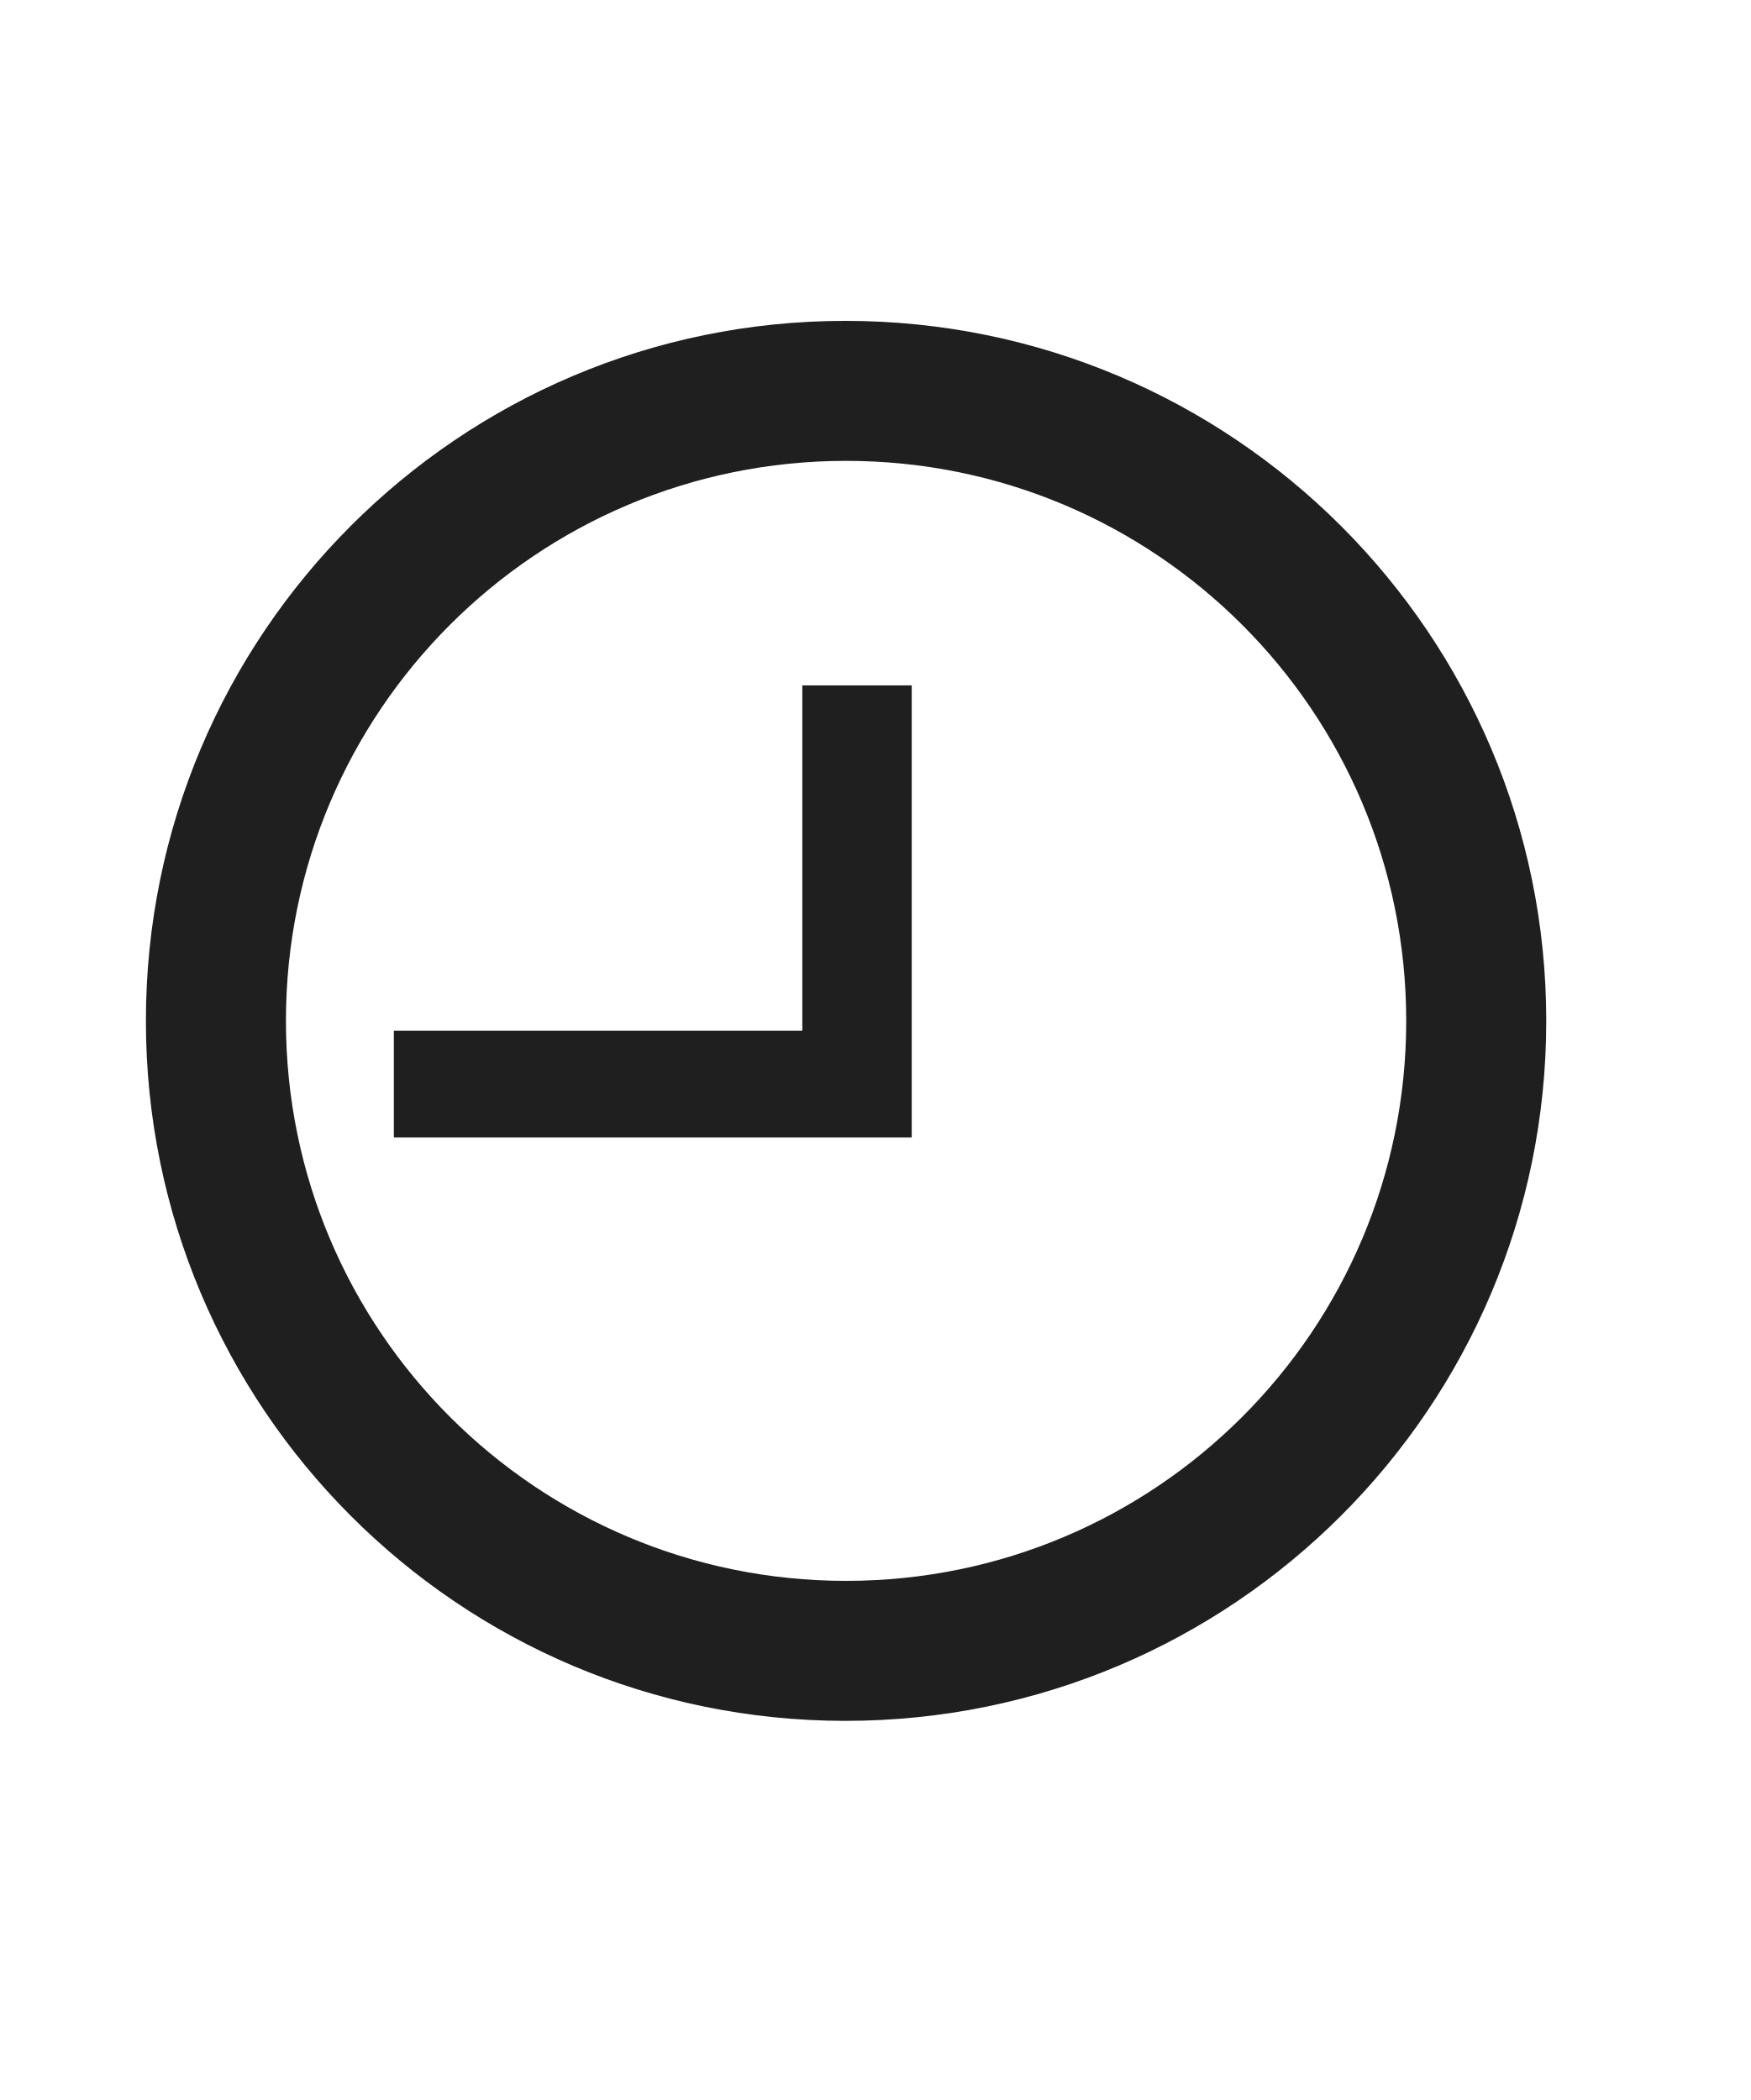
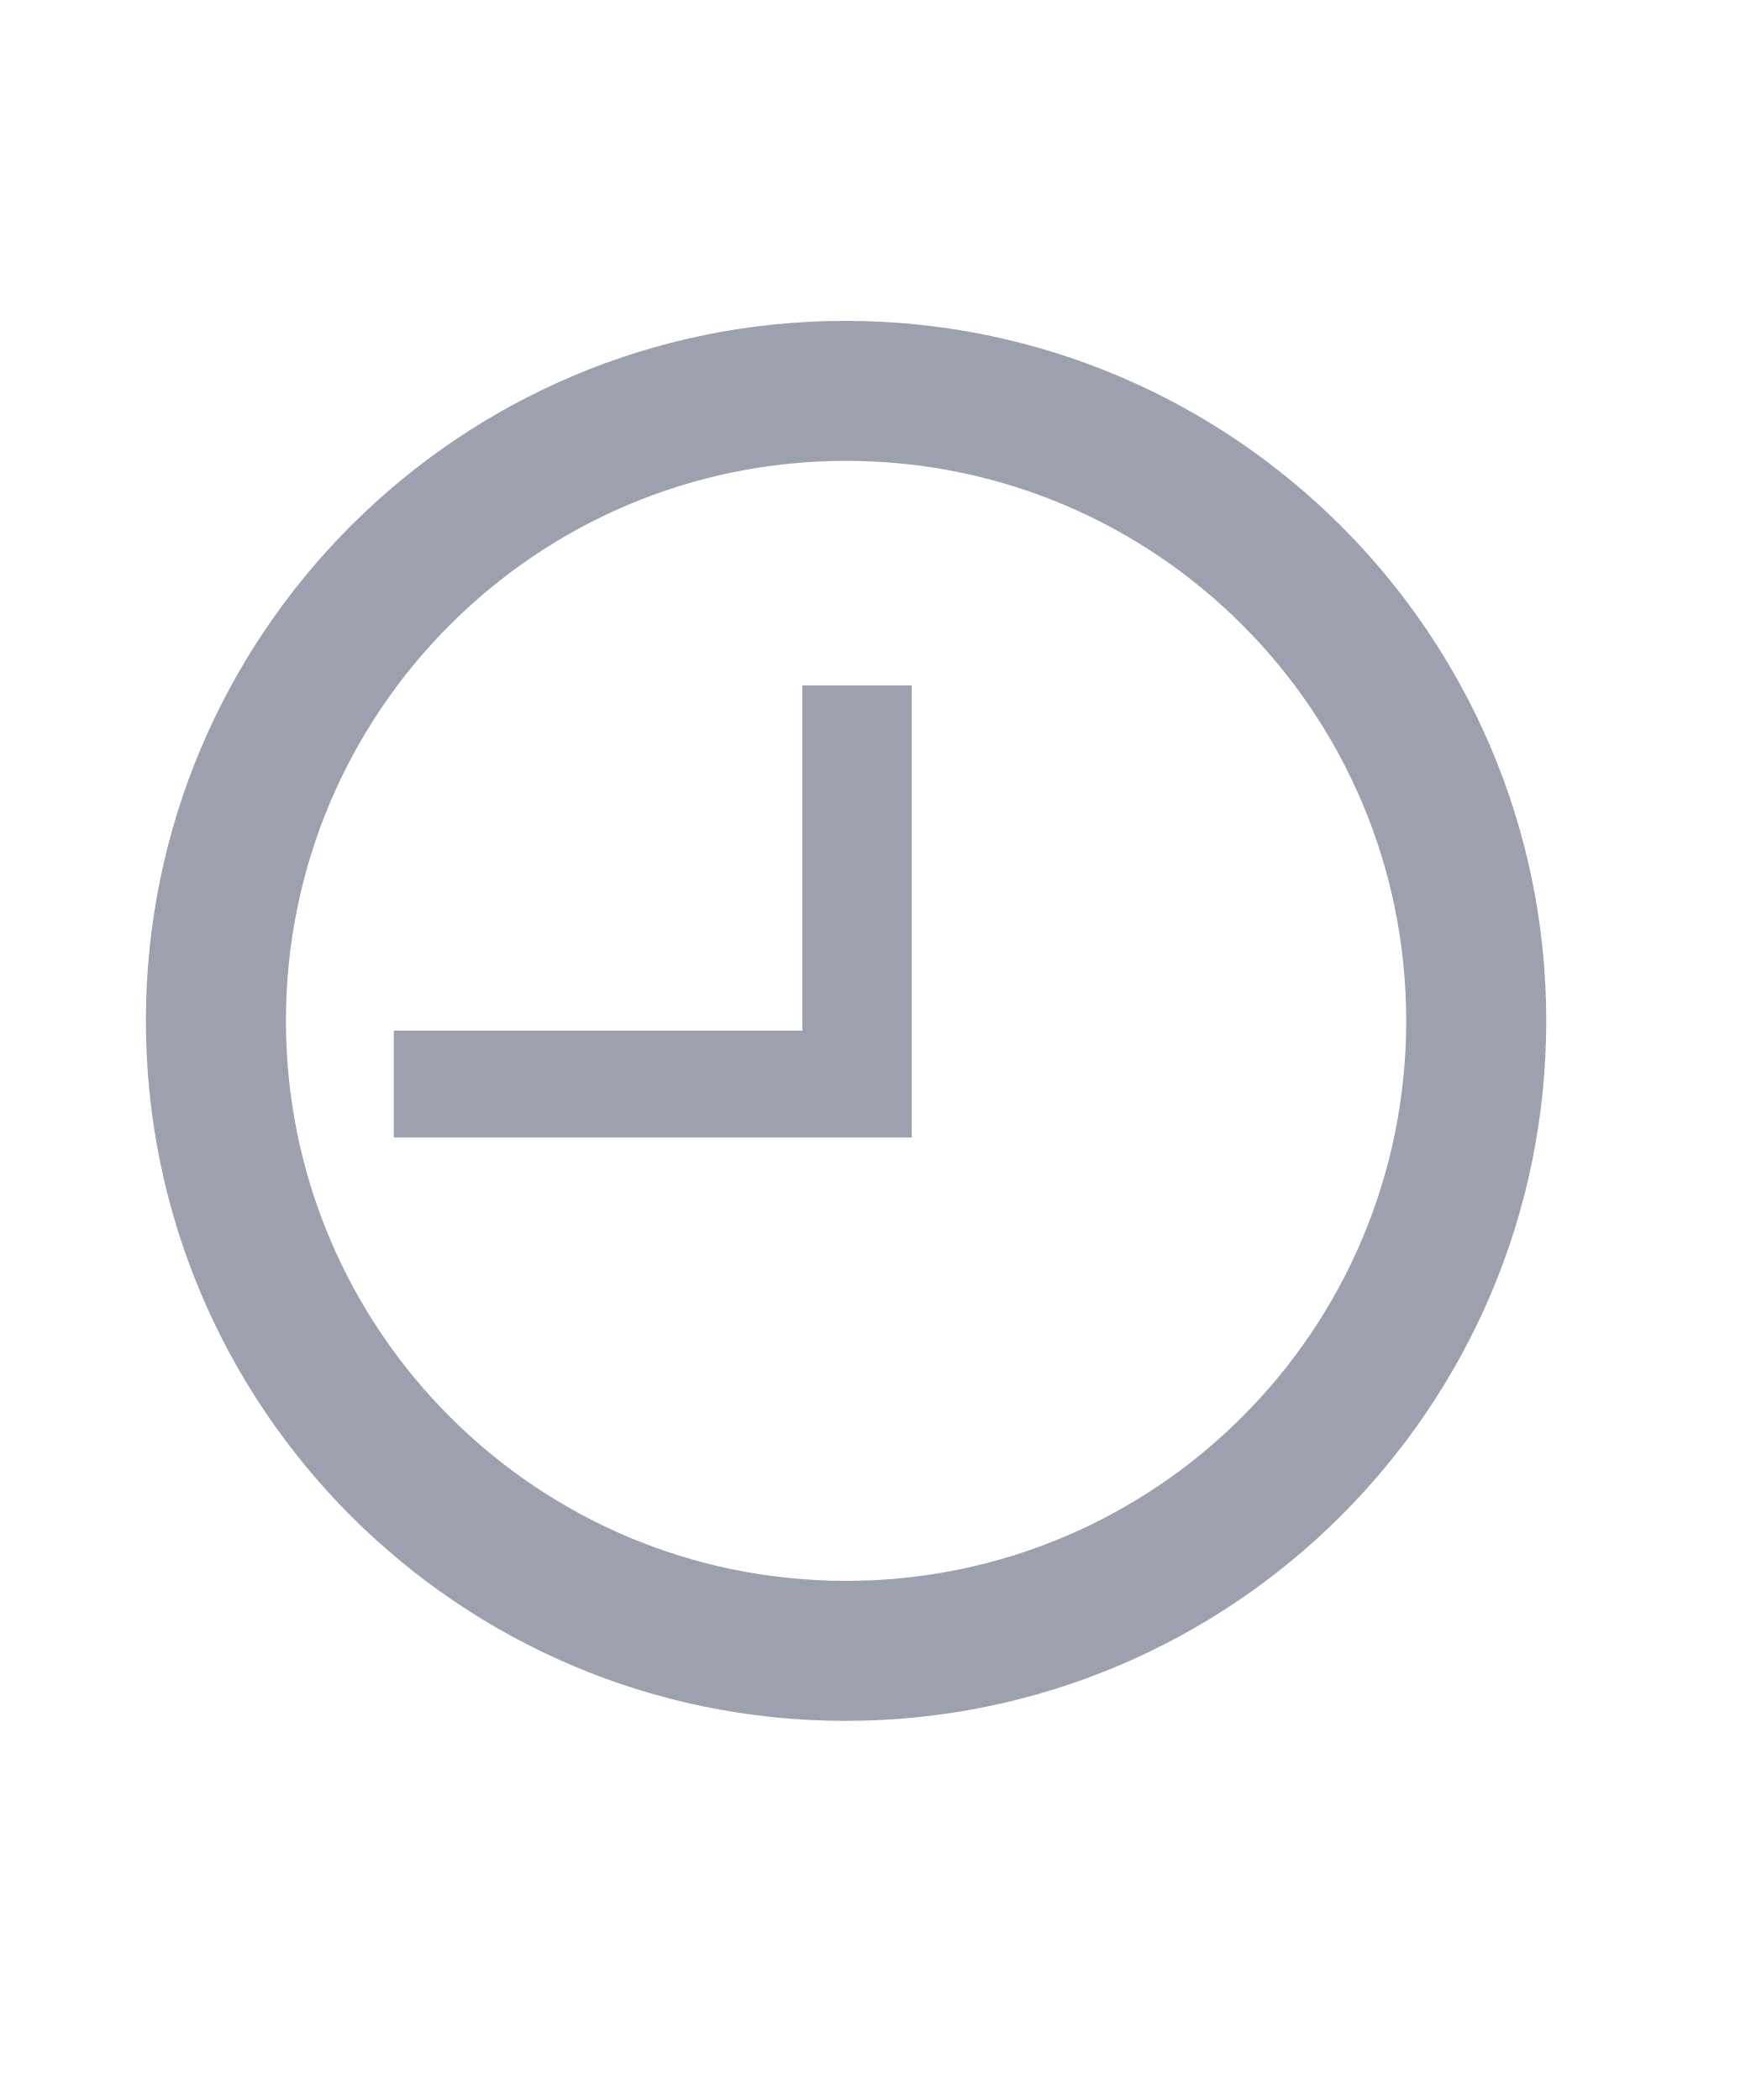
<svg xmlns="http://www.w3.org/2000/svg" width="20" height="24" viewBox="0 0 20 24" fill="none">
-   <path d="M9.659 3.667C5.243 3.667 1.667 7.251 1.667 11.667C1.667 16.083 5.243 19.667 9.659 19.667C14.083 19.667 17.667 16.083 17.667 11.667C17.667 7.251 14.083 3.667 9.659 3.667ZM9.667 18.067C6.131 18.067 3.267 15.203 3.267 11.667C3.267 8.131 6.131 5.267 9.667 5.267C13.203 5.267 16.067 8.131 16.067 11.667C16.067 15.203 13.203 18.067 9.667 18.067Z" fill="#1F1F1F" />
-   <path d="M10.417 7.833H9.167V11.779H4.5V13H10.417V7.833Z" fill="#1F1F1F" />
+   <path d="M9.659 3.667C5.243 3.667 1.667 7.251 1.667 11.667C1.667 16.083 5.243 19.667 9.659 19.667C14.083 19.667 17.667 16.083 17.667 11.667C17.667 7.251 14.083 3.667 9.659 3.667ZM9.667 18.067C6.131 18.067 3.267 15.203 3.267 11.667C3.267 8.131 6.131 5.267 9.667 5.267C13.203 5.267 16.067 8.131 16.067 11.667C16.067 15.203 13.203 18.067 9.667 18.067Z" fill="#9DA1AF" />
+   <path d="M10.417 7.833H9.167V11.779H4.5V13H10.417V7.833Z" fill="#9DA1AF" />
</svg>
